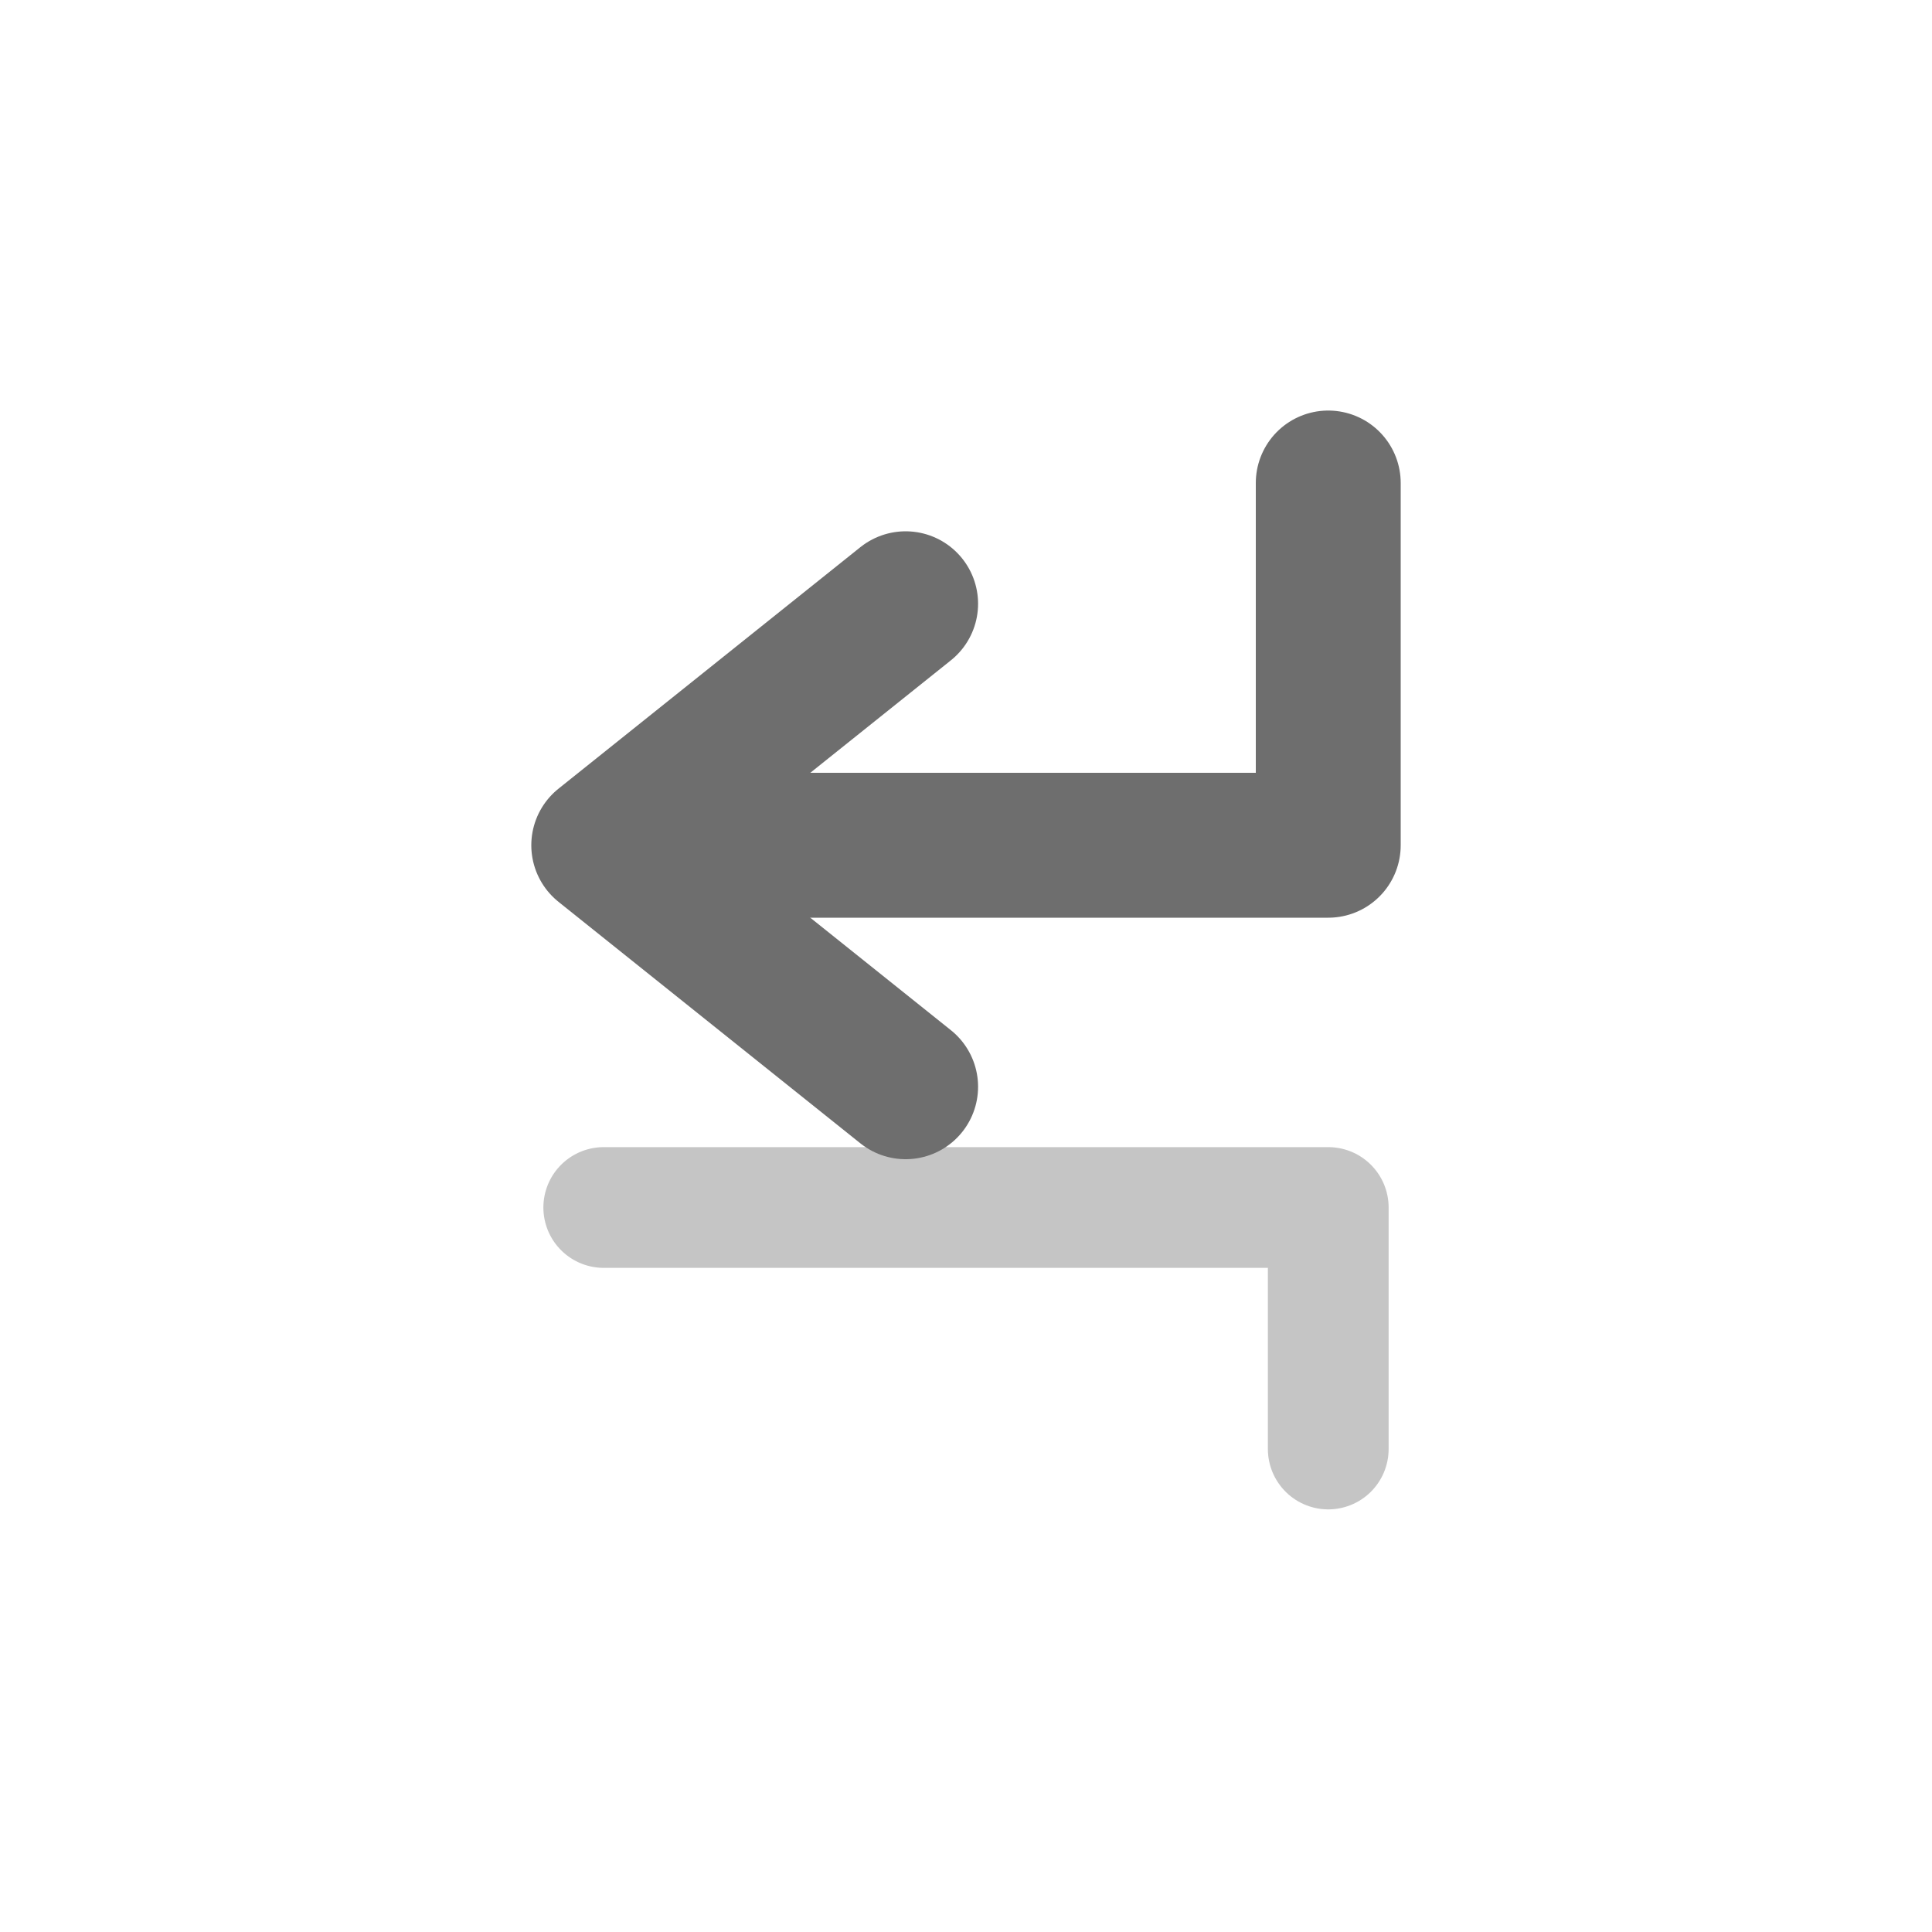
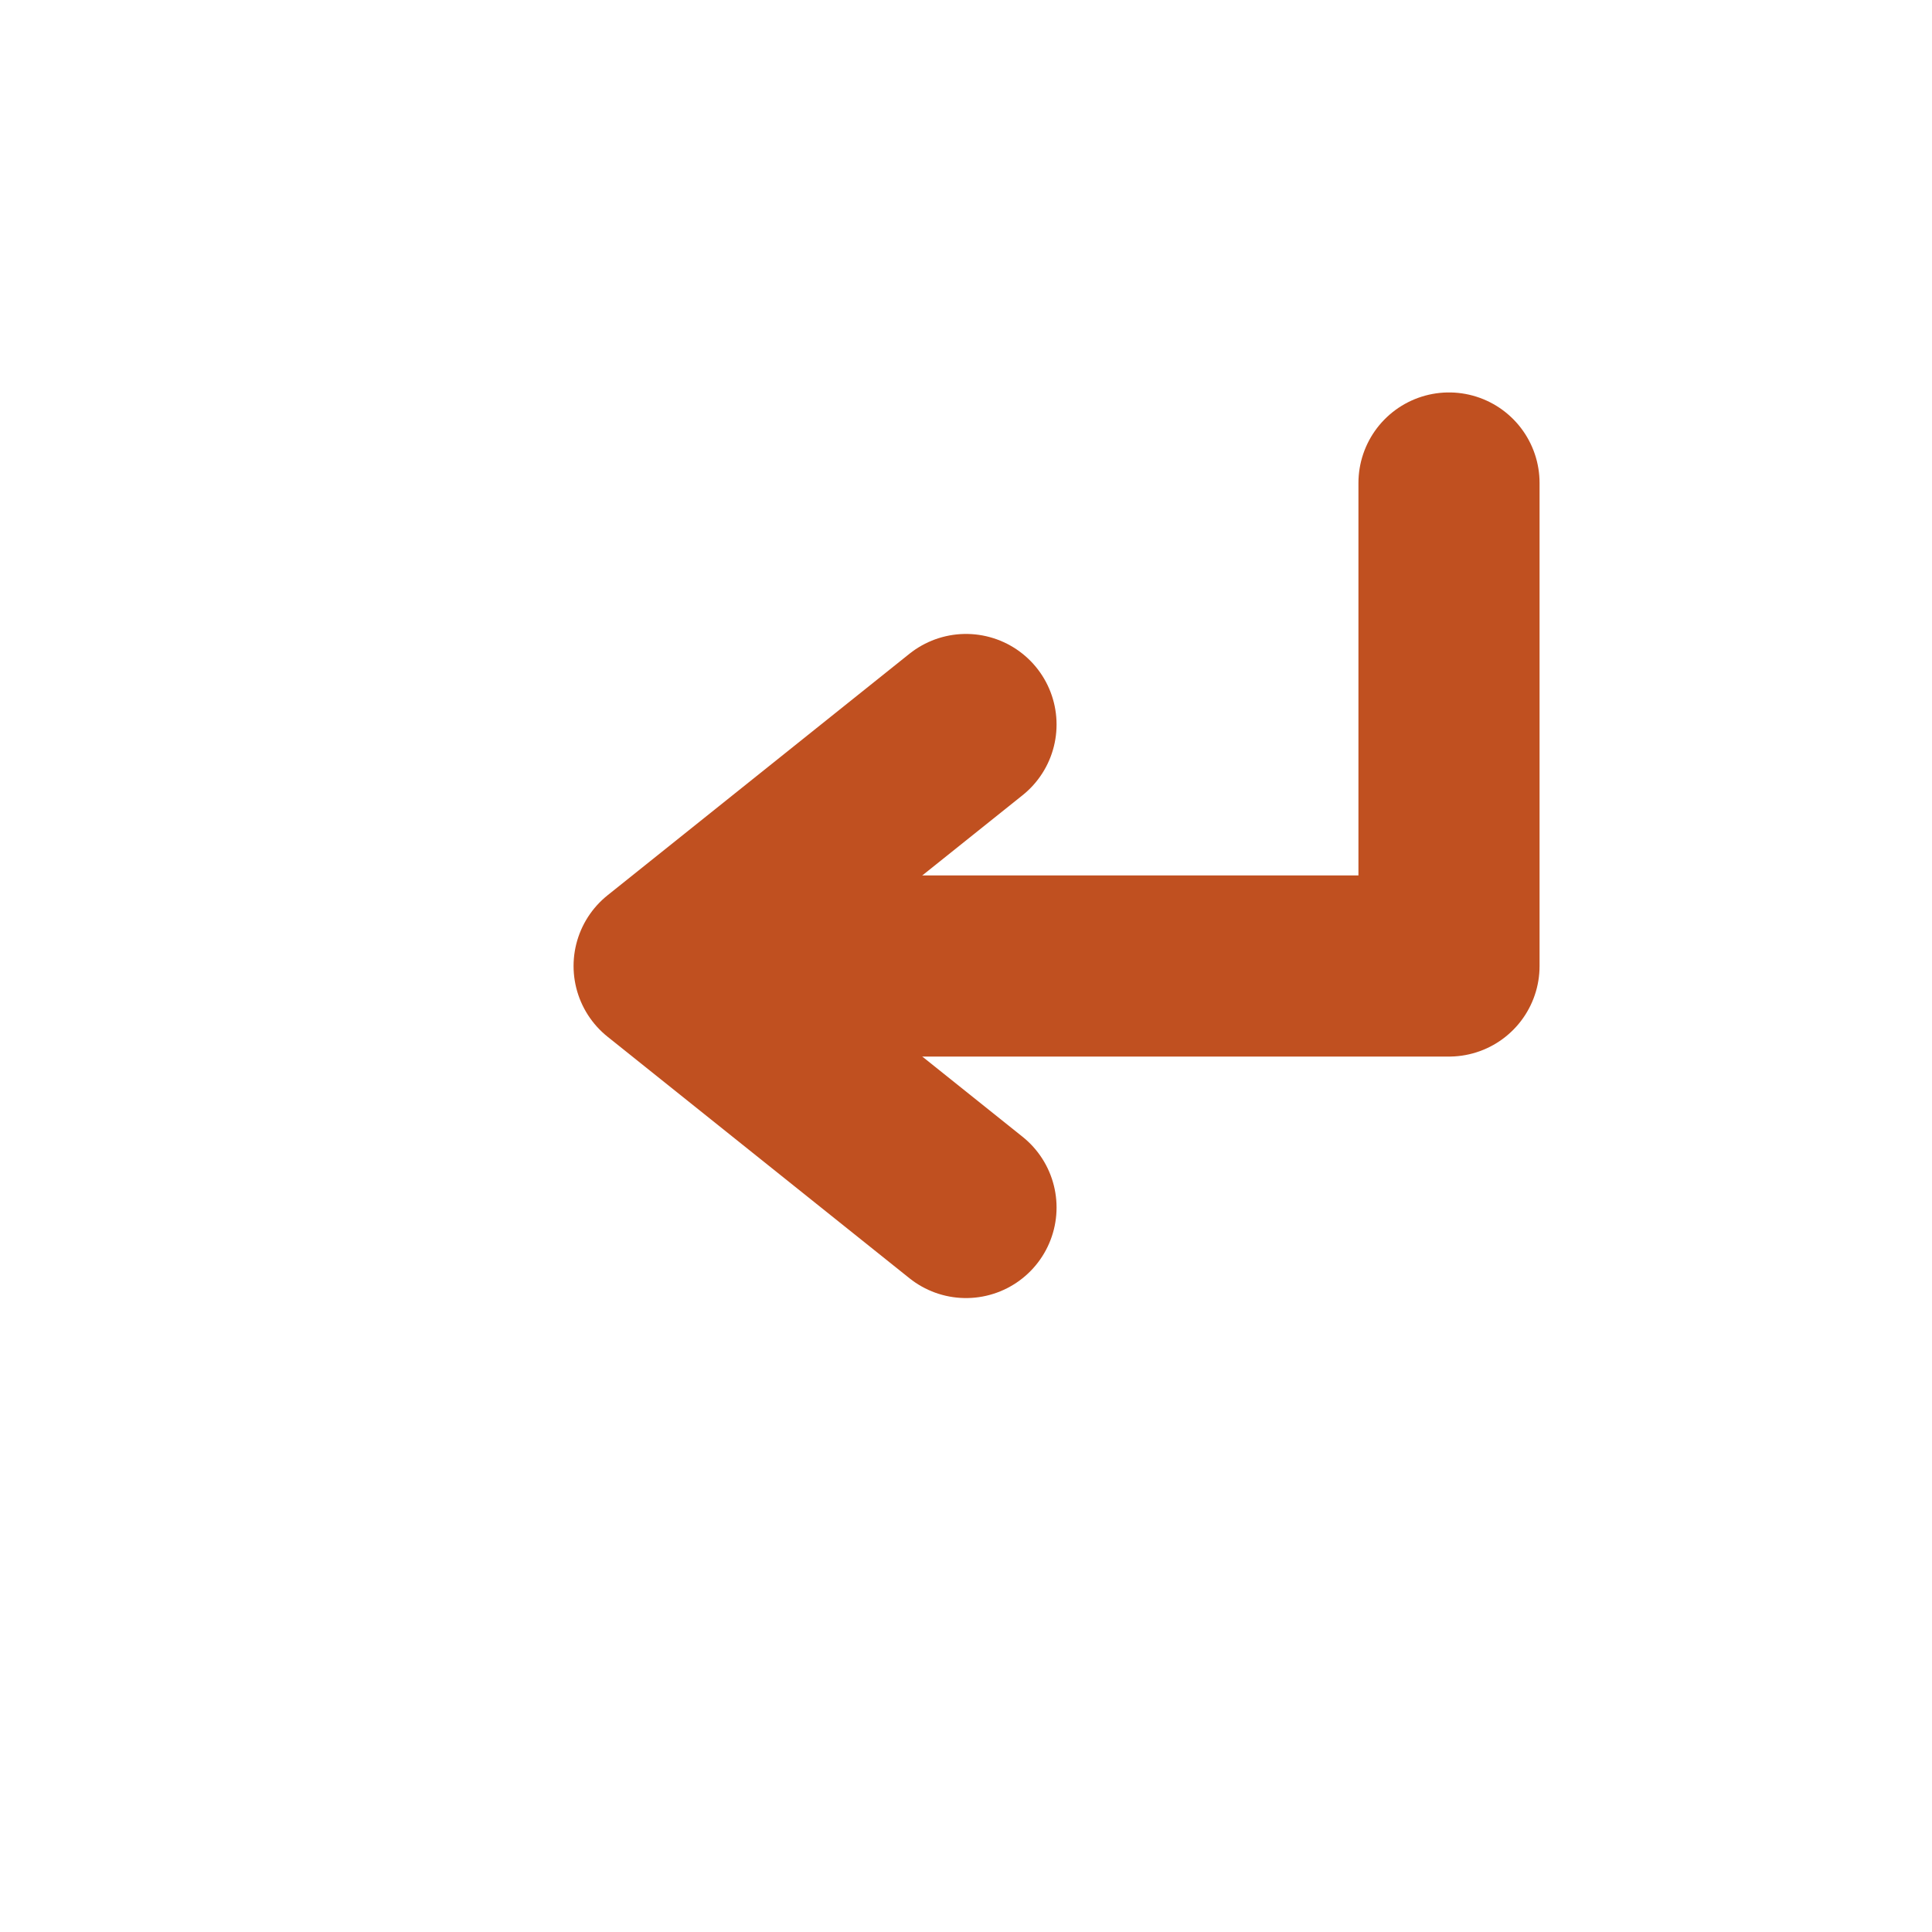
<svg xmlns="http://www.w3.org/2000/svg" width="16" height="16" viewBox="0 0 16 16">
-   <path d="M11 4v3H5.5" fill="none" stroke="#6E6E6E" stroke-width="1.2" stroke-linecap="round" stroke-linejoin="round" />
-   <path d="M7.5 5L5 7l2.5 2" fill="none" stroke="#6E6E6E" stroke-width="1.2" stroke-linecap="round" stroke-linejoin="round" />
-   <path d="M5 10h6v2" fill="none" stroke="#6E6E6E" stroke-width="1.0" stroke-linecap="round" stroke-linejoin="round" opacity="0.4" />
+   <path d="M12 4v4H6" fill="none" stroke="#C05020" stroke-width="1.5" stroke-linecap="round" stroke-linejoin="round" />
+   <path d="M8 6L5.5 8 8 10" fill="none" stroke="#C05020" stroke-width="1.5" stroke-linecap="round" stroke-linejoin="round" />
</svg>
